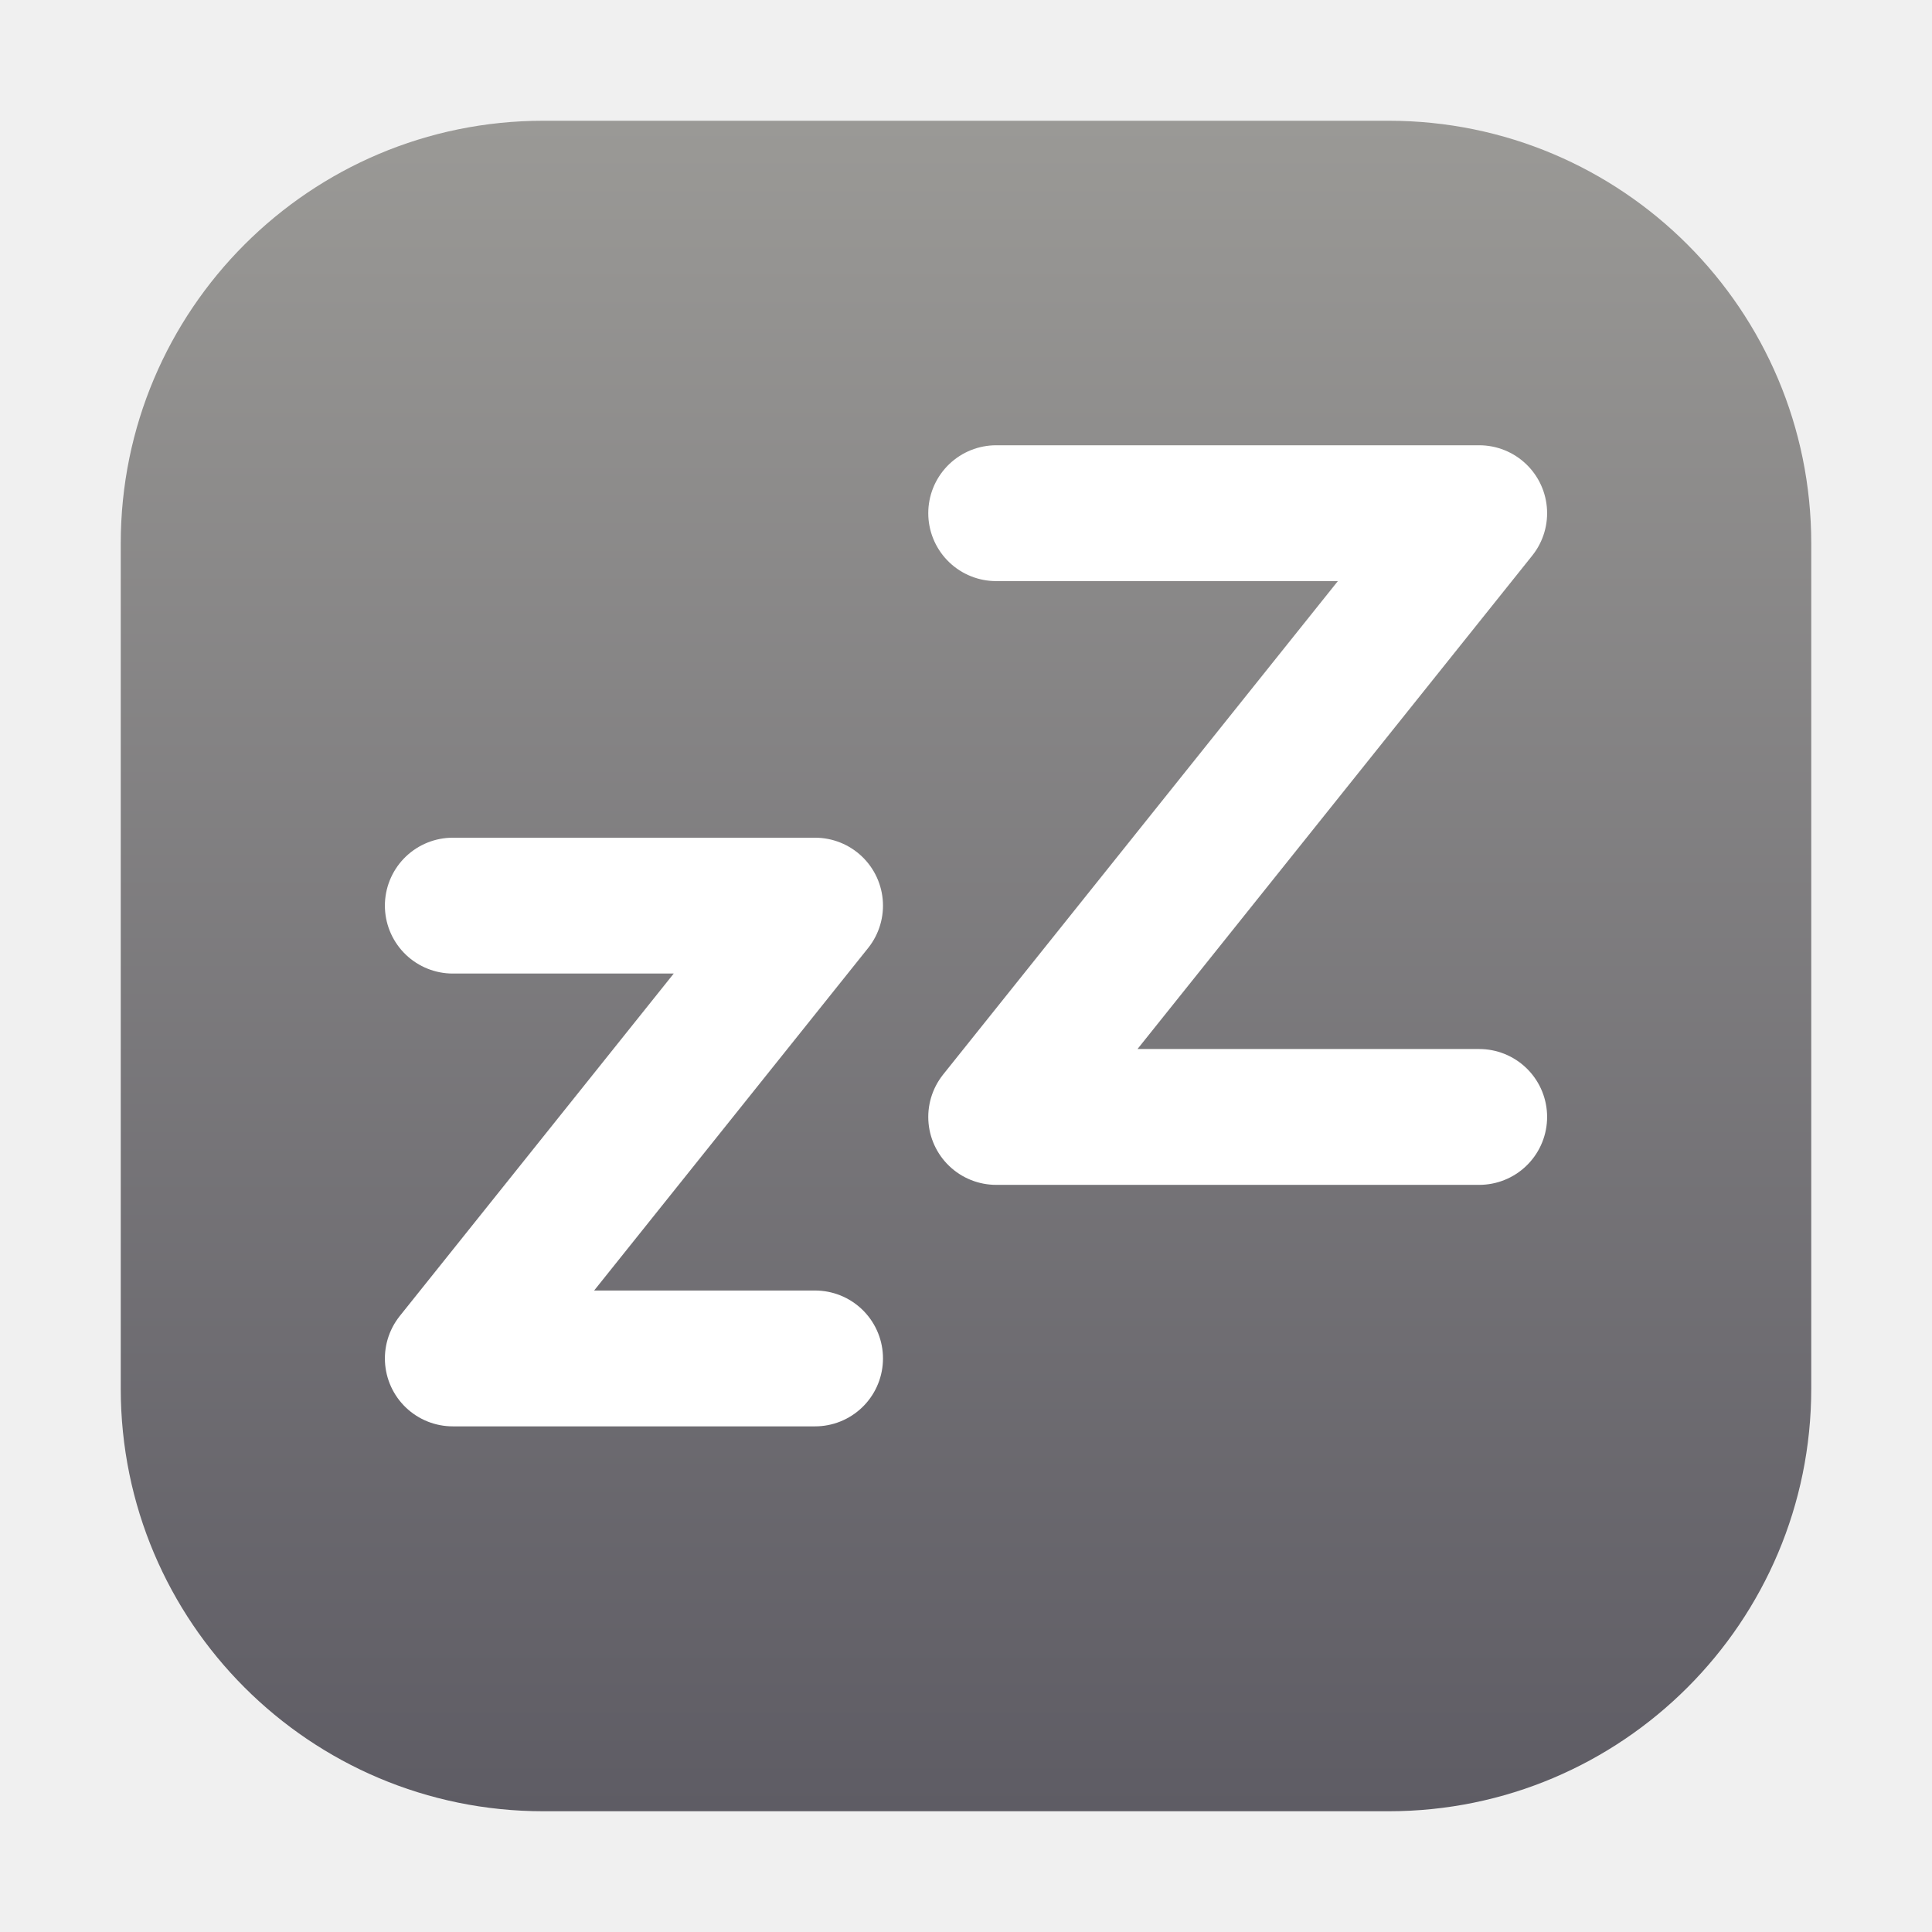
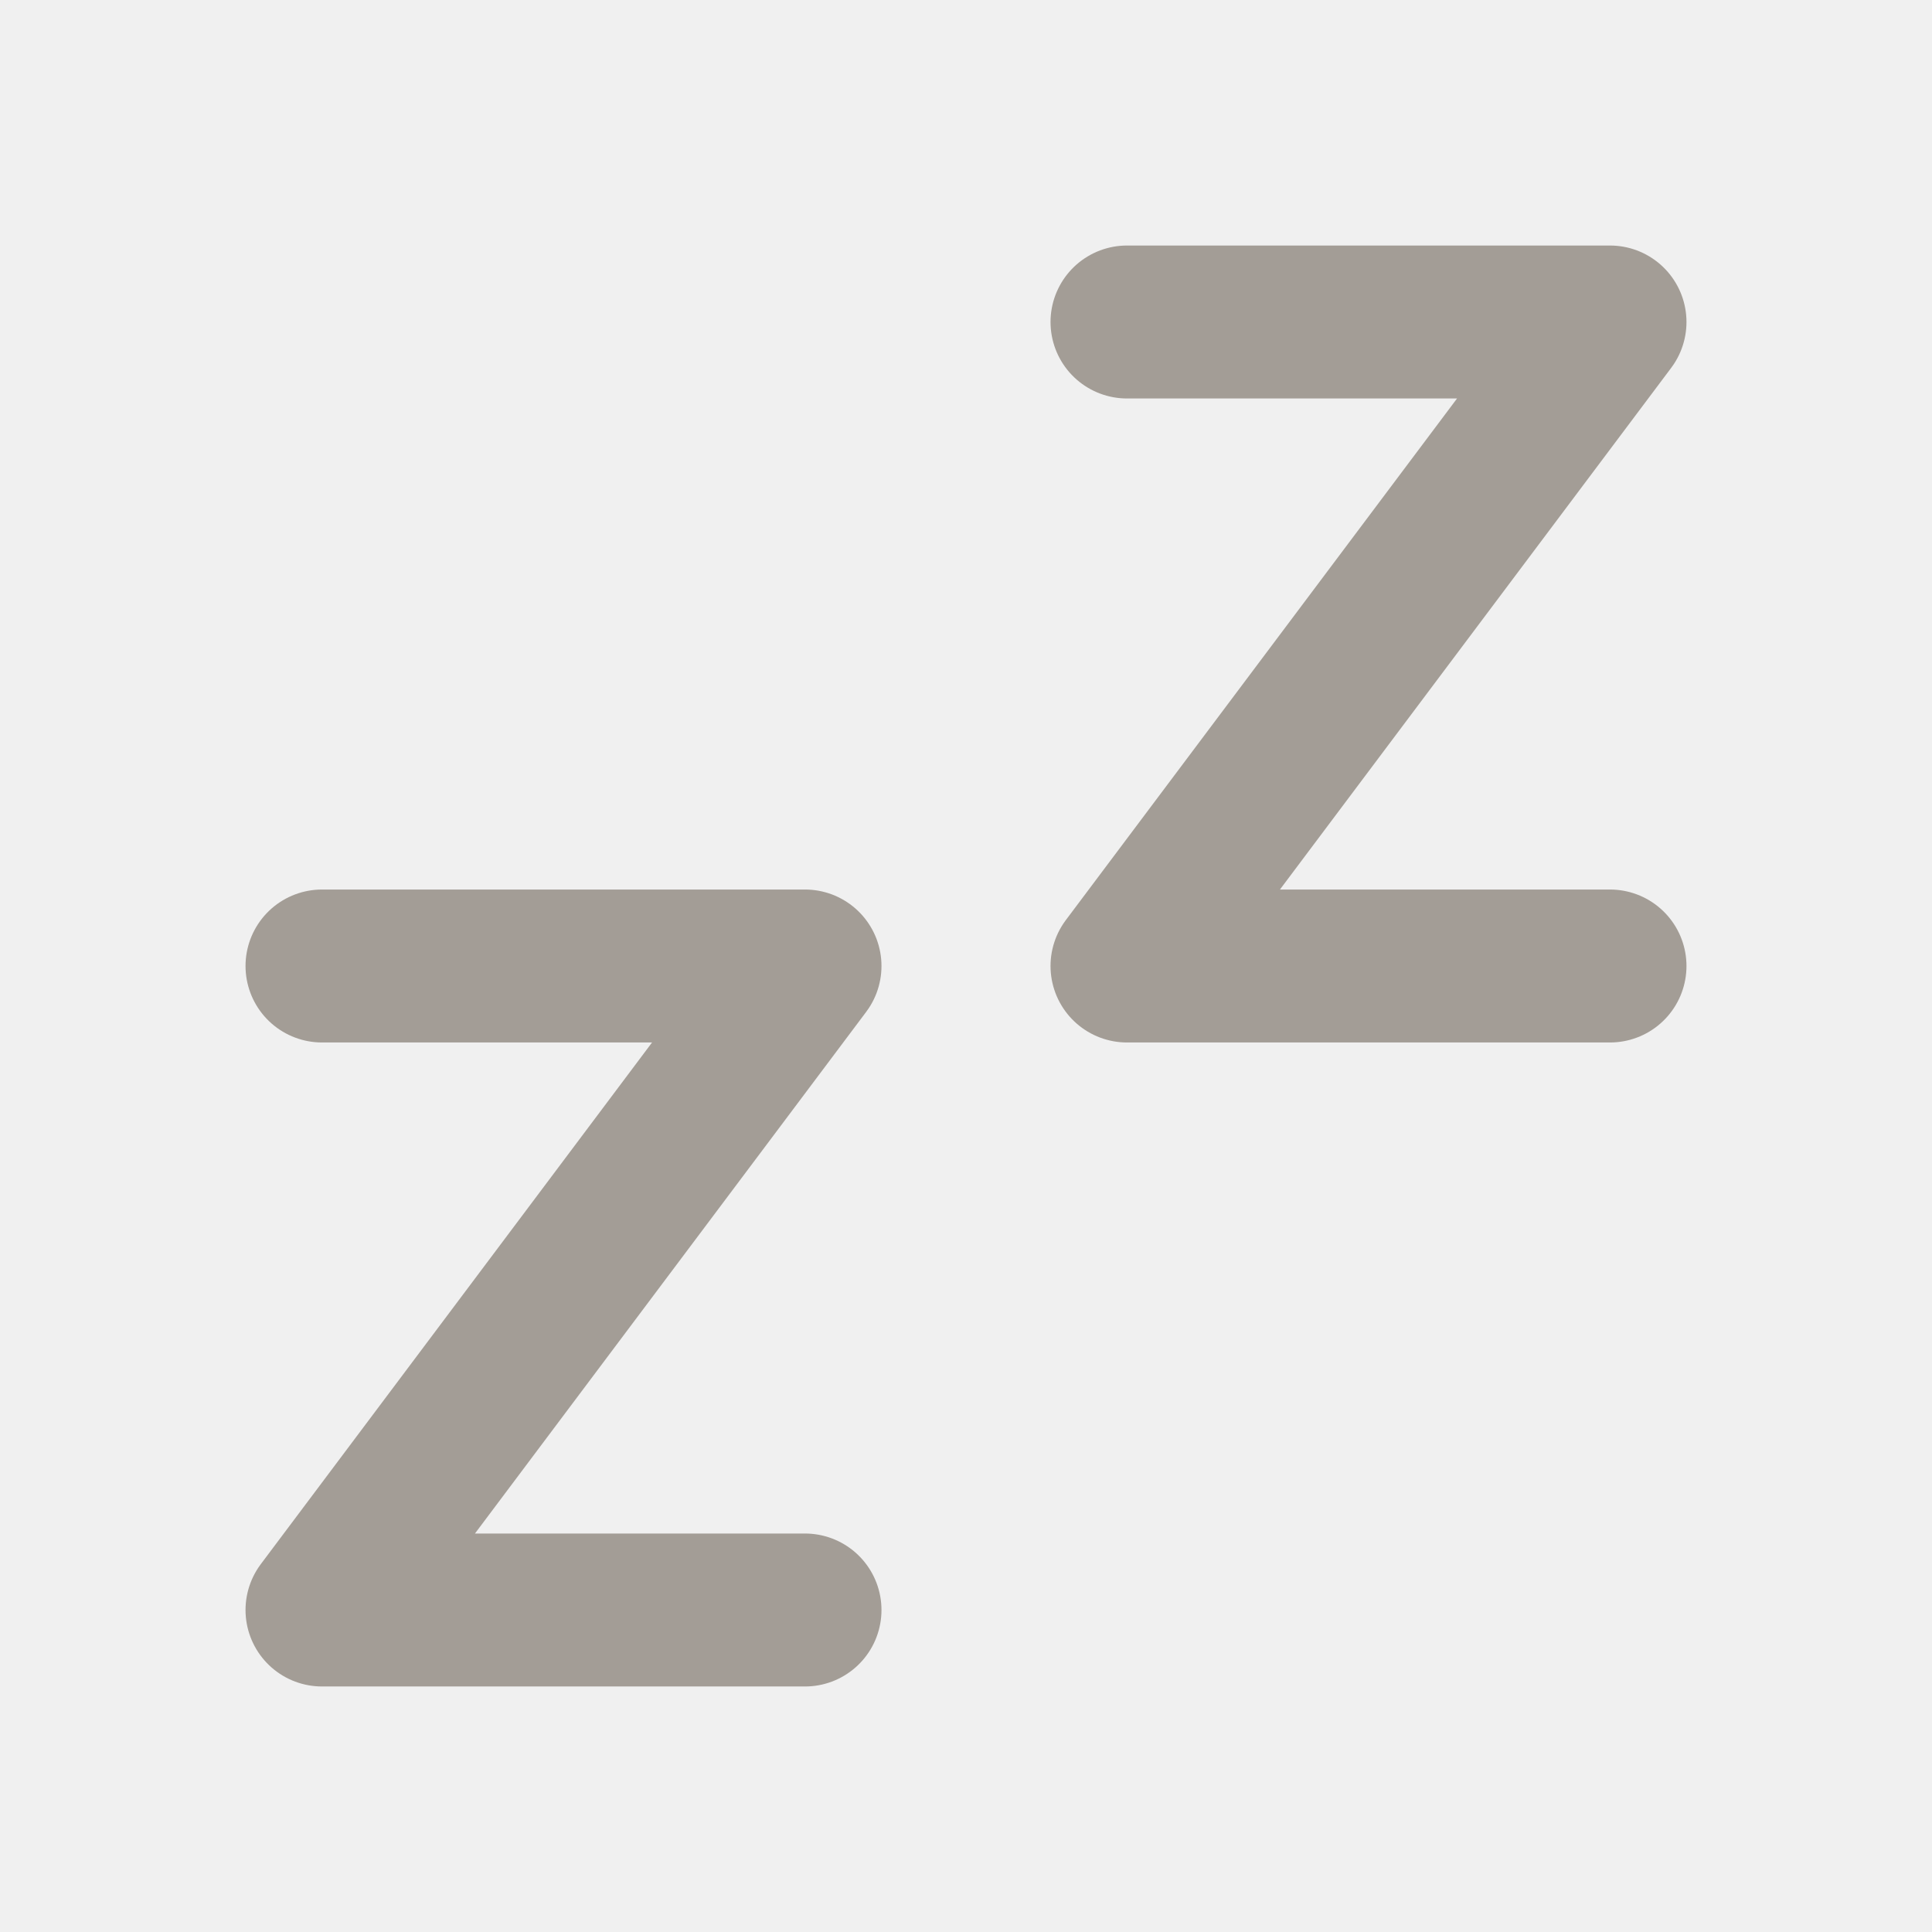
- <svg xmlns="http://www.w3.org/2000/svg" width="128" height="128" viewBox="0 0 128 128">
-   <defs>
-     <linearGradient id="g" x1="0" y1="0" x2="0" y2="1">
-       <stop offset="0" stop-color="#9a9996" />
-       <stop offset="1" stop-color="#5e5c64" />
-     </linearGradient>
-   </defs>
-   <rect x="8" y="8" width="112" height="112" rx="28" fill="url(#g)" />
-   <g fill="none" stroke="#ffffff" stroke-width="9" stroke-linecap="round" stroke-linejoin="round">
-     <path d="M30 60h24l-24 30h24" />
-     <path d="M66 34h32l-32 40h32" />
-   </g>
+ <svg xmlns="http://www.w3.org/2000/svg" width="128" height="128" viewBox="0 0 24 24" fill="none" stroke="#a39d96" stroke-width="1.9" stroke-linecap="round" stroke-linejoin="round">
+   <path d="M4 12h6l-6 8h6" />
+   <path d="M14 4h6l-6 8h6" />
</svg>
